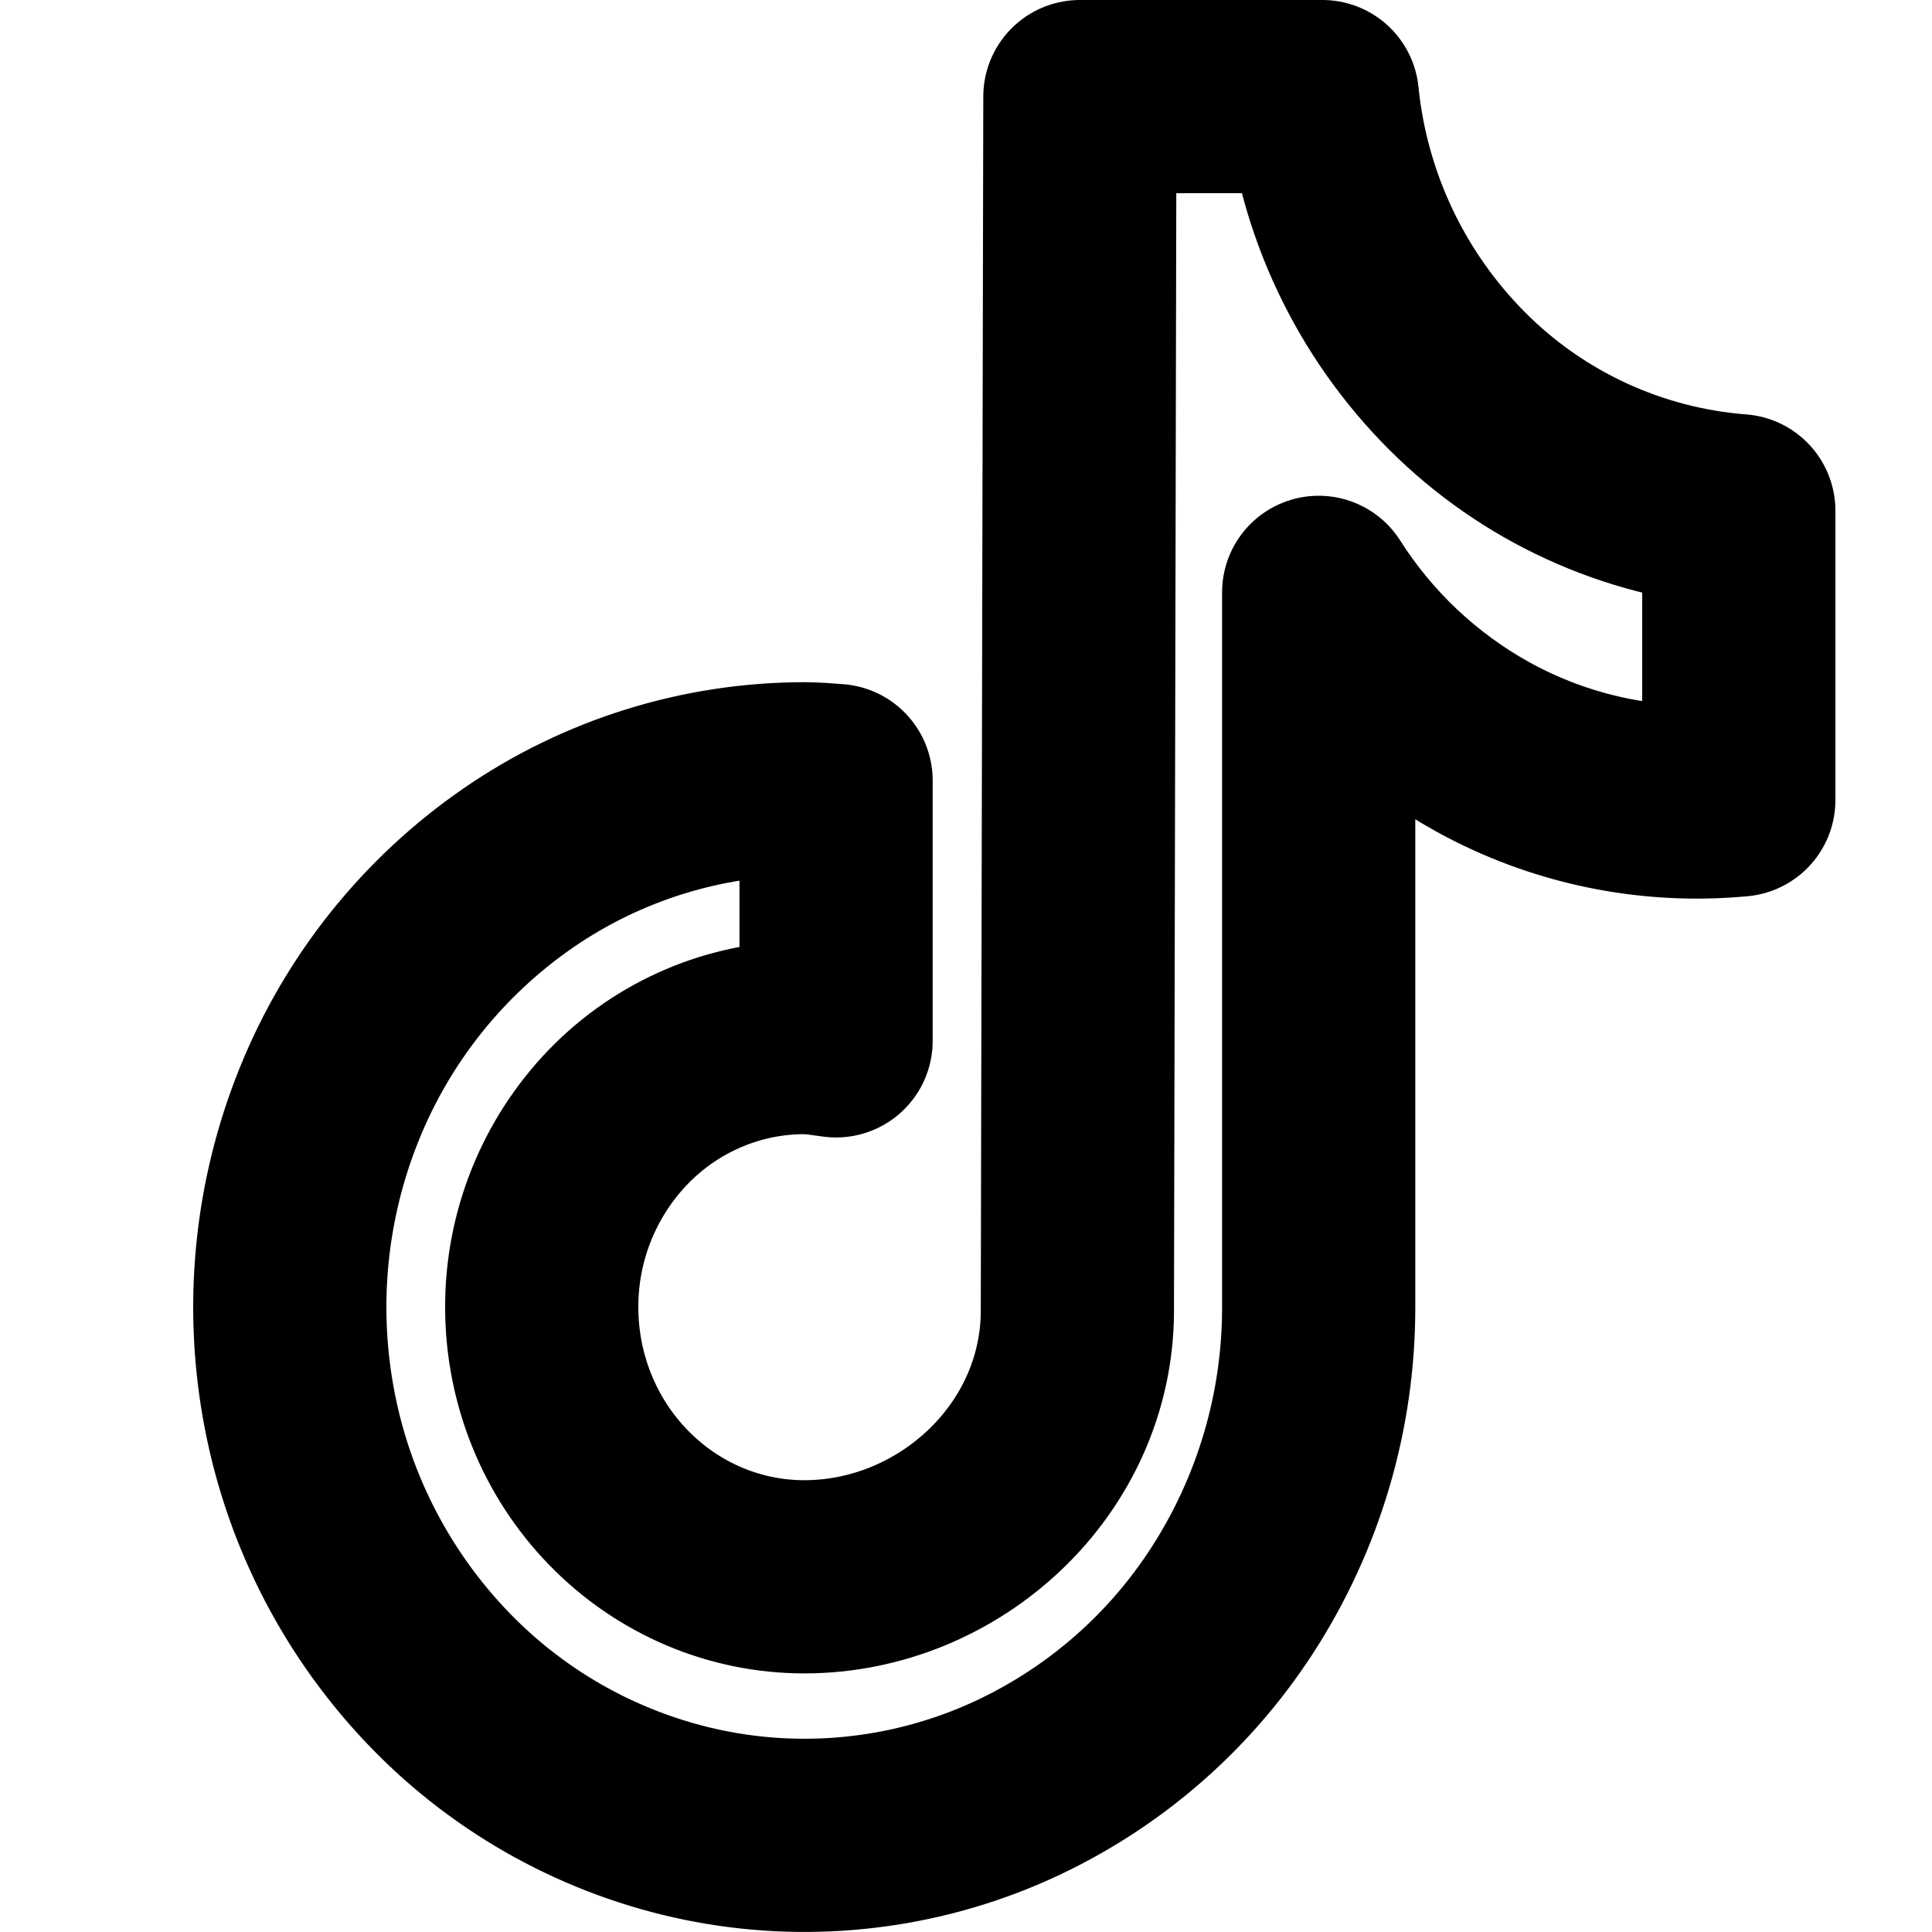
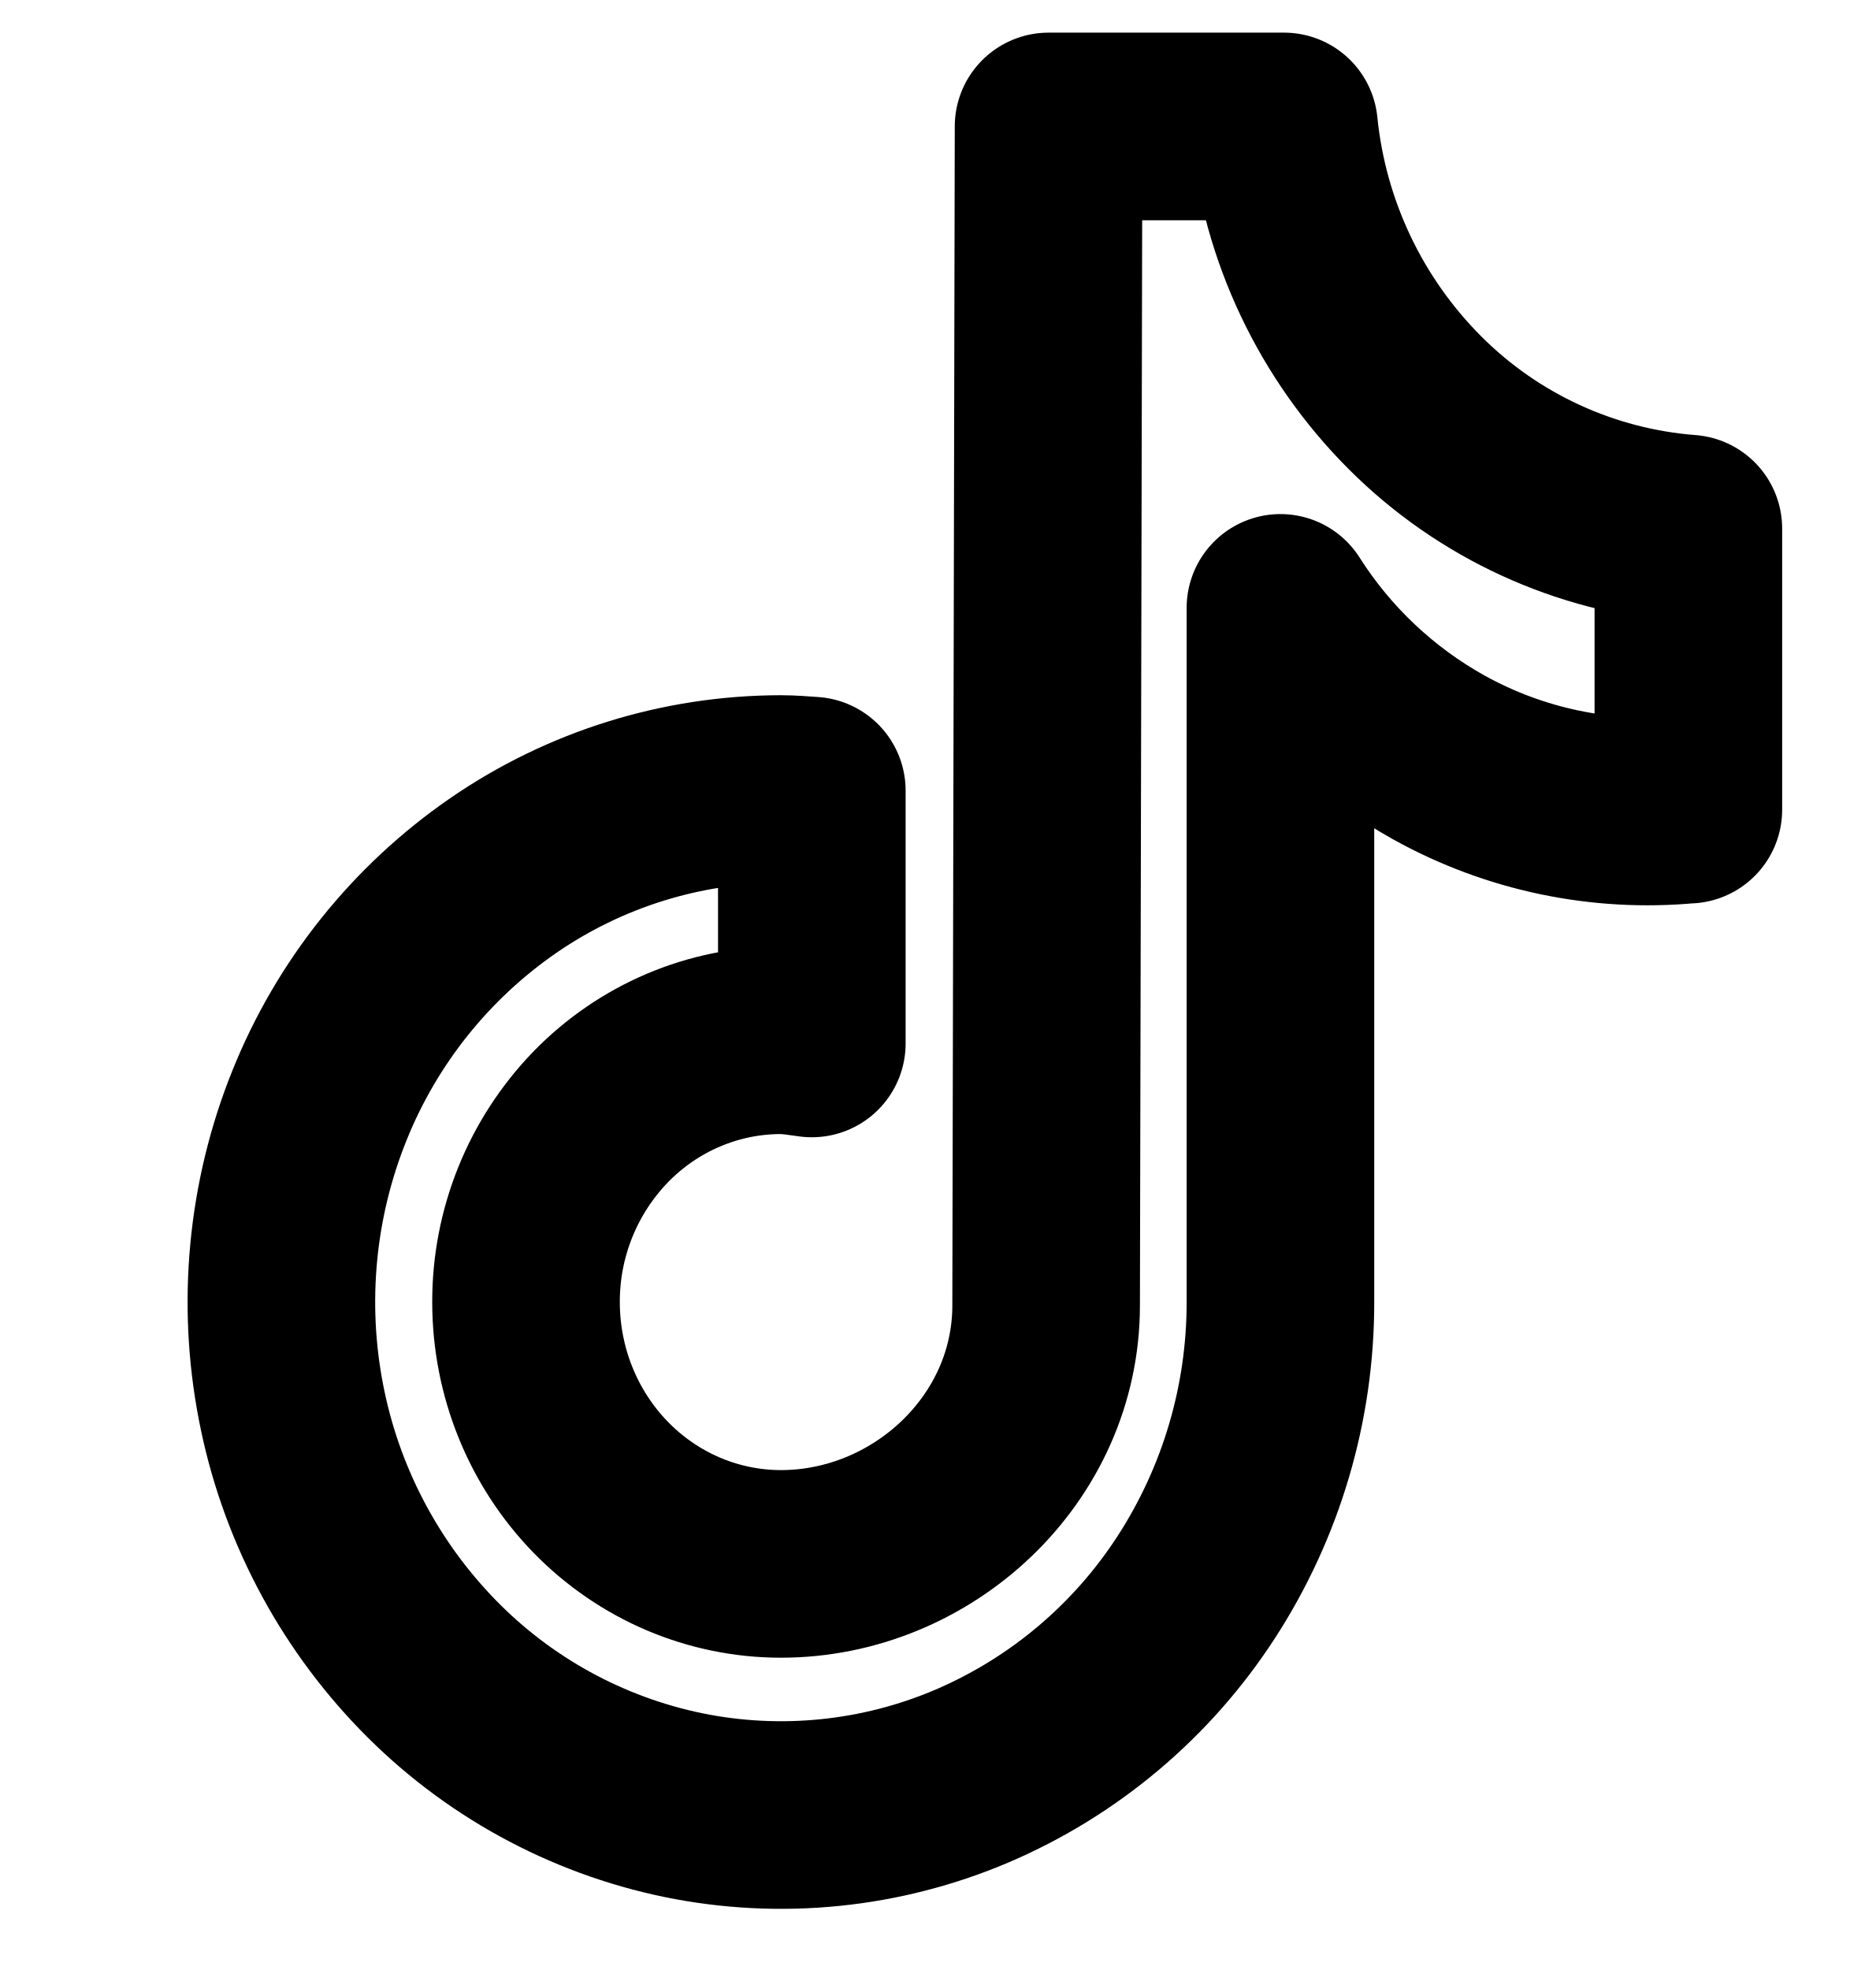
- <svg xmlns="http://www.w3.org/2000/svg" viewBox="0 0 20 20" fill="none">
-   <path d="M17.997 8.282a4.583 4.583 0 01-2.656-.555 4.728 4.728 0 01-1.69-1.595v7.4a5.574 5.574 0 01-.897 3.038 5.36 5.36 0 01-2.39 2.014 5.196 5.196 0 01-3.077.31 5.283 5.283 0 01-2.727-1.496 5.516 5.516 0 01-1.458-2.8c-.205-1.06-.1-2.16.303-3.16a5.44 5.44 0 011.962-2.454 5.227 5.227 0 012.959-.922c.11 0 .22.01.329.018v2.695c-.11-.014-.217-.034-.33-.034-.72 0-1.412.294-1.921.817a2.83 2.83 0 00-.796 1.974c0 .74.286 1.45.796 1.973.51.524 1.2.818 1.922.818 1.501 0 2.827-1.215 2.827-2.757L11.179 1h2.51a4.854 4.854 0 001.398 2.947A4.622 4.622 0 0018 5.287v2.995" stroke="currentColor" stroke-width="2" stroke-linecap="round" stroke-linejoin="round" />
+ <svg xmlns="http://www.w3.org/2000/svg" viewBox="0 0 20 21">
+   <path d="M17.997 8.63a4.583 4.583 0 0 1-2.656-.555 4.728 4.728 0 0 1-1.69-1.595v7.4a5.574 5.574 0 0 1-.897 3.038 5.36 5.36 0 0 1-2.39 2.014 5.196 5.196 0 0 1-3.077.311 5.285 5.285 0 0 1-2.727-1.497 5.516 5.516 0 0 1-1.458-2.8c-.205-1.06-.1-2.16.303-3.16a5.44 5.44 0 0 1 1.962-2.454 5.227 5.227 0 0 1 2.959-.921c.11 0 .22.01.329.017v2.695c-.11-.014-.217-.034-.33-.034-.72 0-1.412.294-1.921.817a2.83 2.83 0 0 0-.796 1.974c0 .74.286 1.45.796 1.974.51.523 1.2.817 1.922.817 1.501 0 2.827-1.214 2.827-2.756l.026-12.567h2.51a4.854 4.854 0 0 0 1.398 2.947A4.622 4.622 0 0 0 18 5.635v2.996" stroke="currentColor" stroke-width="2" stroke-linecap="round" stroke-linejoin="round" fill="none" />
</svg>
